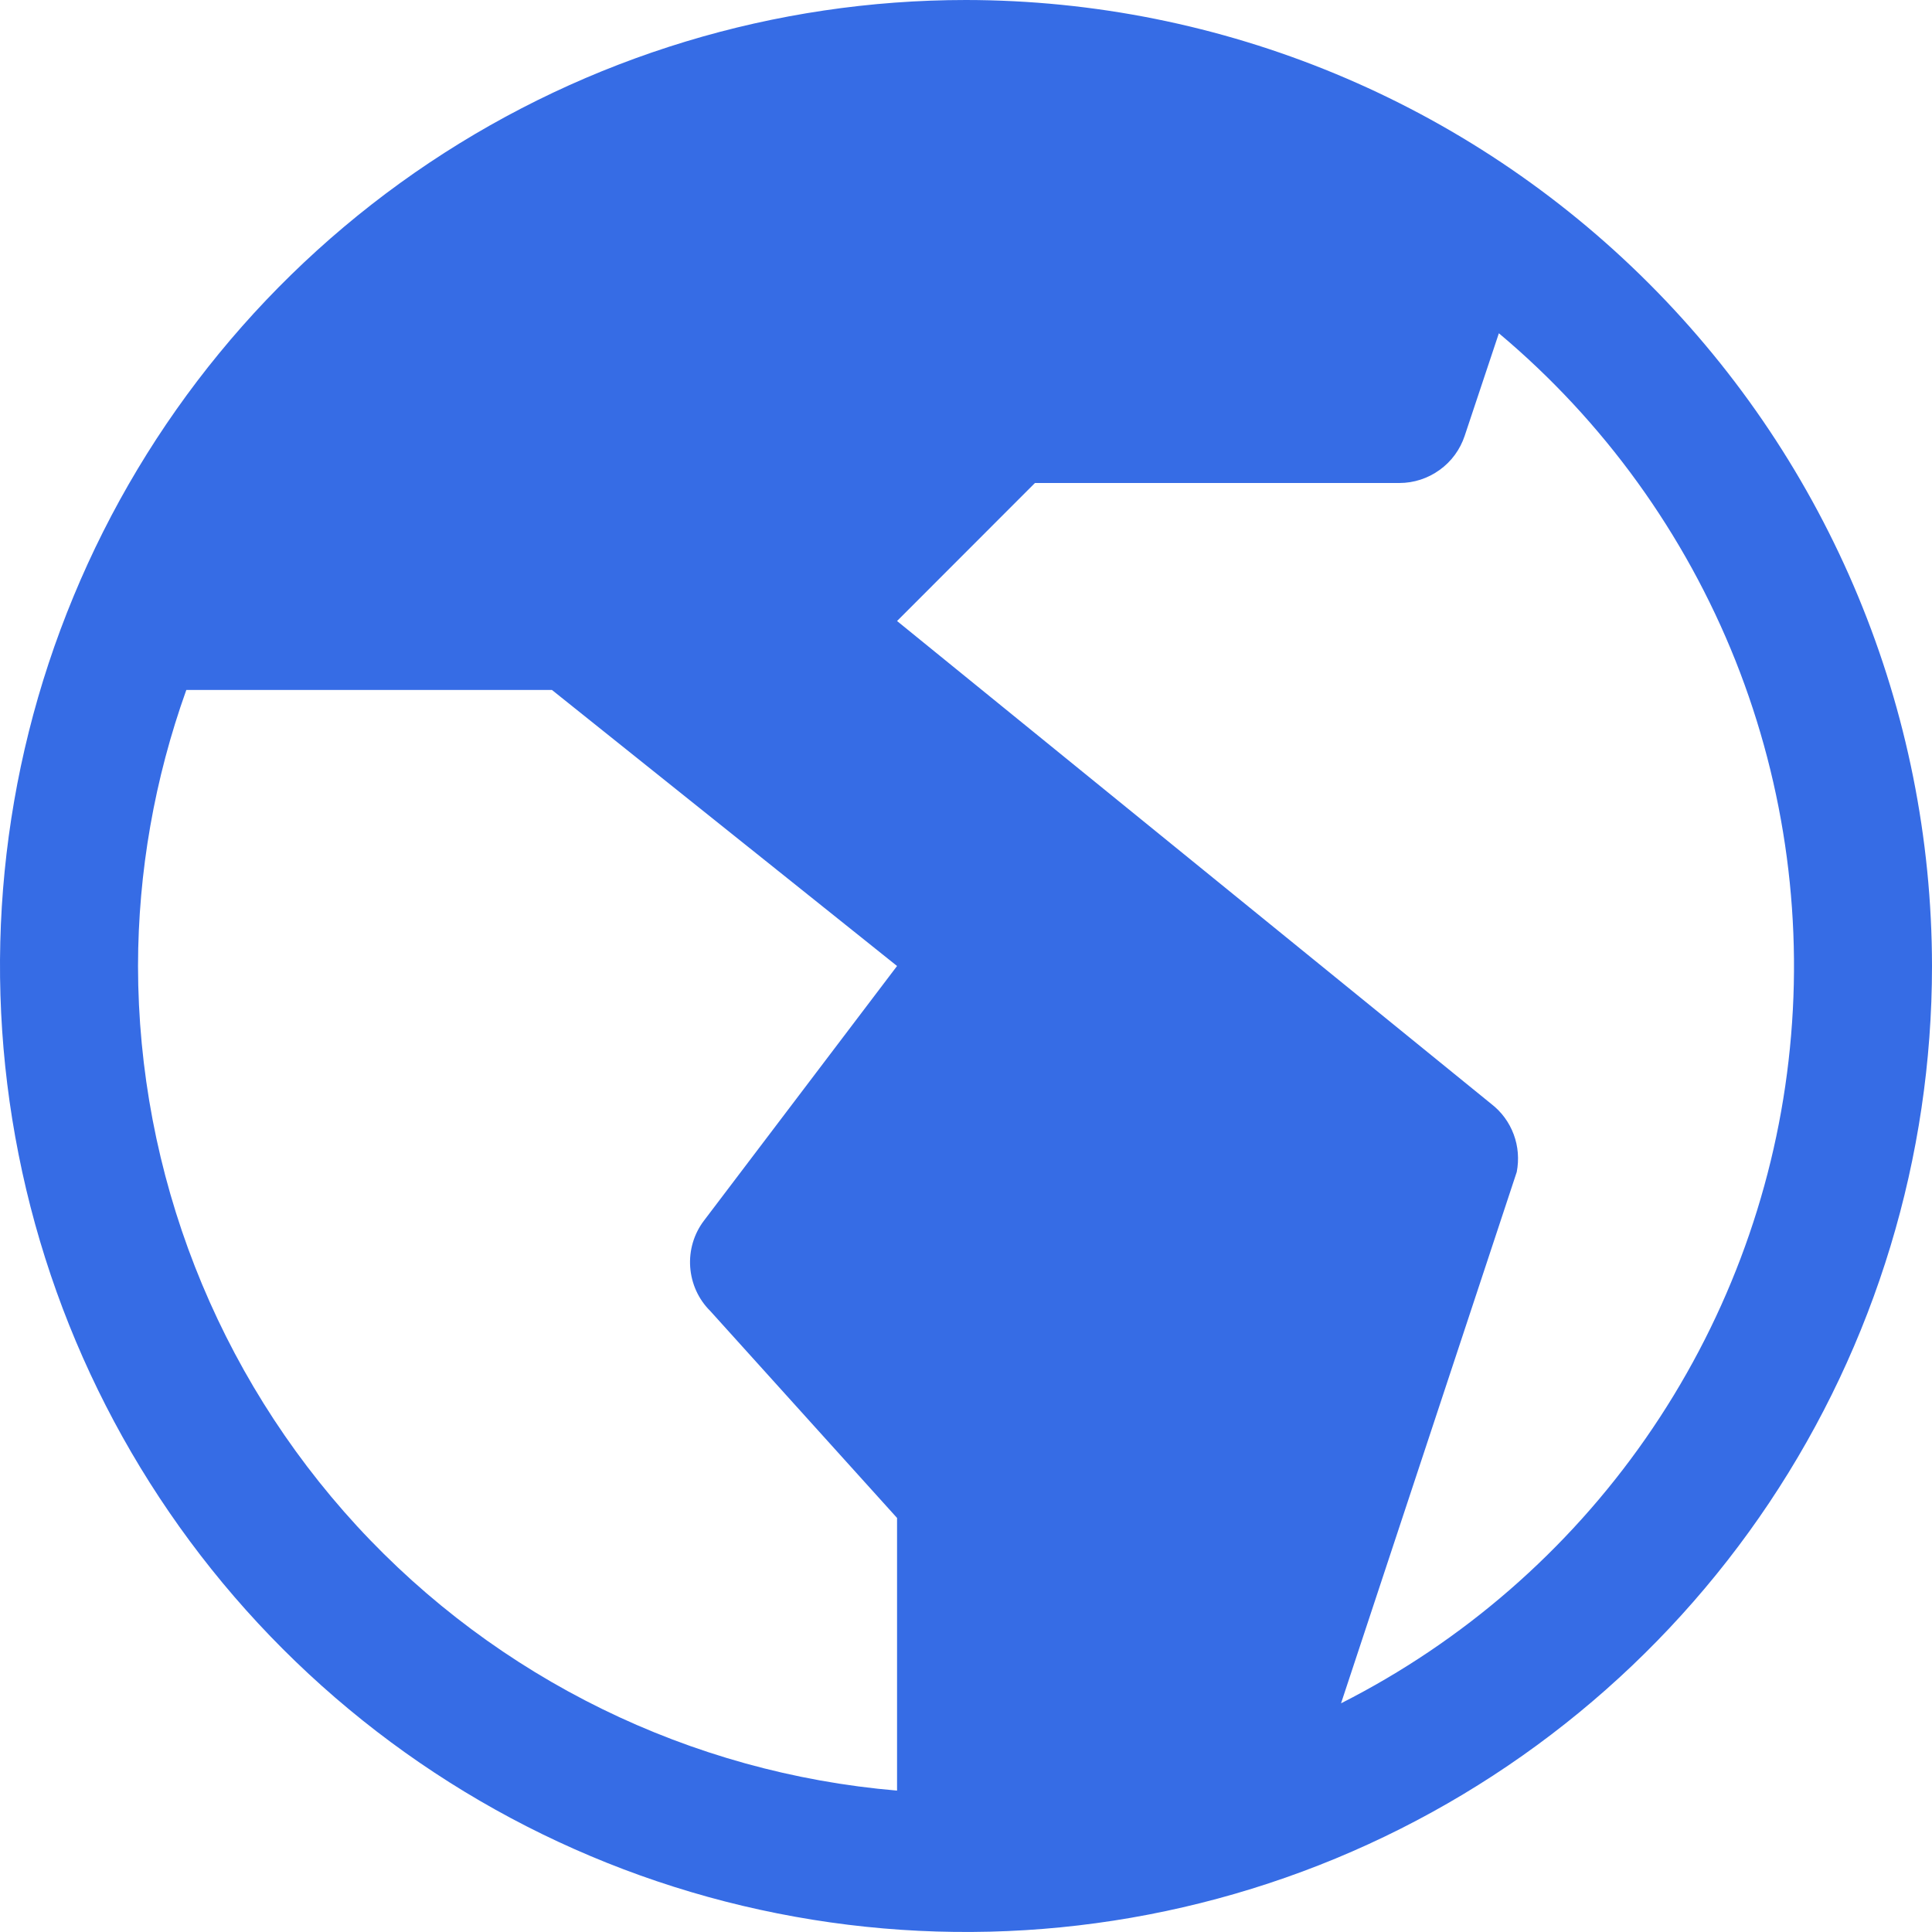
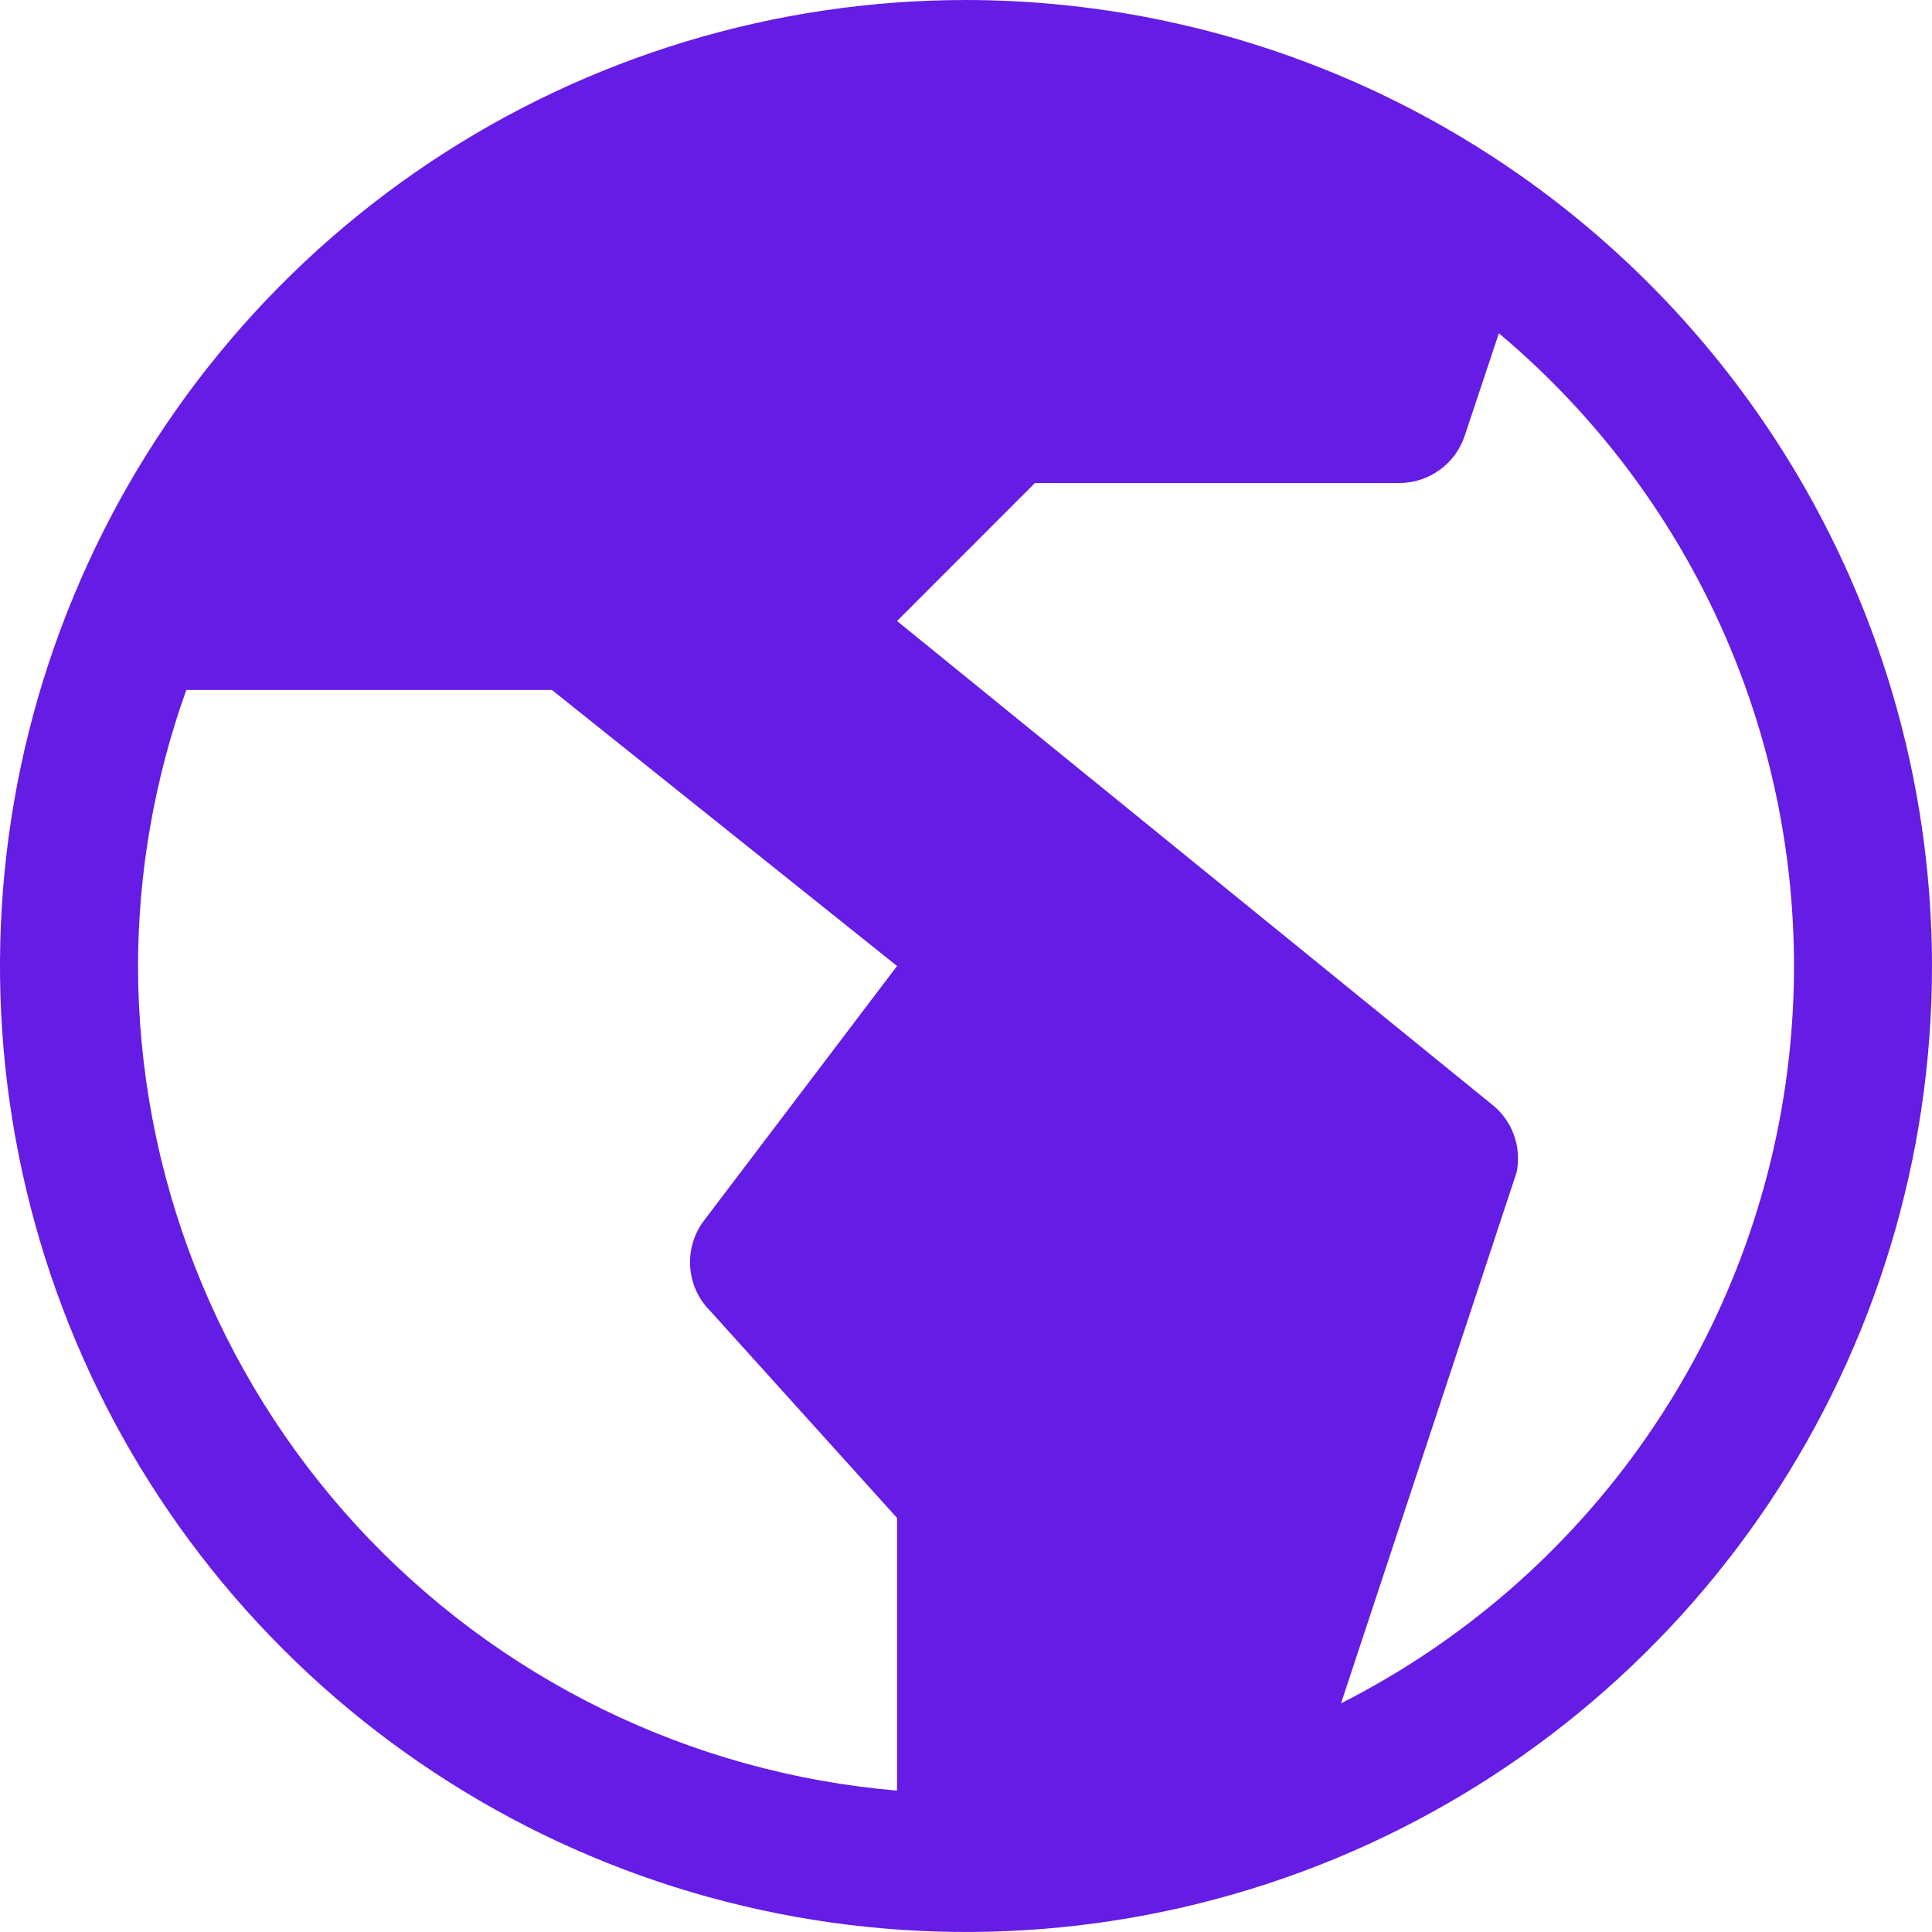
<svg xmlns="http://www.w3.org/2000/svg" width="16" height="16" viewBox="0 0 16 16" fill="none">
-   <path d="M8 0C6.418 0 4.871 0.469 3.555 1.348C2.24 2.227 1.214 3.477 0.609 4.939C0.003 6.4 -0.155 8.009 0.154 9.561C0.462 11.113 1.224 12.538 2.343 13.657C3.462 14.776 4.887 15.538 6.439 15.846C7.991 16.155 9.6 15.996 11.062 15.391C12.523 14.786 13.773 13.76 14.652 12.445C15.531 11.129 16 9.582 16 8C15.998 5.879 15.154 3.846 13.654 2.346C12.154 0.846 10.121 0.002 8 0V0ZM1.143 8C1.144 7.221 1.28 6.448 1.543 5.714H4.571L7.429 8L5.829 10.11C5.746 10.22 5.706 10.356 5.716 10.494C5.726 10.631 5.784 10.76 5.882 10.857L7.429 12.571V14.829C5.716 14.684 4.12 13.902 2.956 12.638C1.793 11.373 1.145 9.719 1.143 8V8ZM11.106 14.106L12.561 9.706C12.581 9.602 12.573 9.494 12.536 9.395C12.499 9.295 12.435 9.208 12.351 9.143L7.429 5.143L8.571 4H11.589C11.709 4 11.825 3.962 11.922 3.892C12.02 3.822 12.092 3.723 12.13 3.609L12.413 2.76C13.28 3.487 13.953 4.419 14.372 5.47C14.79 6.521 14.942 7.66 14.812 8.785C14.683 9.909 14.276 10.983 13.629 11.912C12.982 12.841 12.115 13.595 11.106 14.106V14.106Z" fill="#366CE5" />
+   <path d="M8 0C6.418 0 4.871 0.469 3.555 1.348C2.24 2.227 1.214 3.477 0.609 4.939C0.003 6.4 -0.155 8.009 0.154 9.561C0.462 11.113 1.224 12.538 2.343 13.657C3.462 14.776 4.887 15.538 6.439 15.846C7.991 16.155 9.6 15.996 11.062 15.391C12.523 14.786 13.773 13.76 14.652 12.445C15.531 11.129 16 9.582 16 8C15.998 5.879 15.154 3.846 13.654 2.346C12.154 0.846 10.121 0.002 8 0V0ZM1.143 8C1.144 7.221 1.28 6.448 1.543 5.714H4.571L7.429 8L5.829 10.11C5.746 10.22 5.706 10.356 5.716 10.494C5.726 10.631 5.784 10.76 5.882 10.857L7.429 12.571V14.829C5.716 14.684 4.12 13.902 2.956 12.638C1.793 11.373 1.145 9.719 1.143 8V8ZM11.106 14.106L12.561 9.706C12.581 9.602 12.573 9.494 12.536 9.395C12.499 9.295 12.435 9.208 12.351 9.143L7.429 5.143L8.571 4H11.589C11.709 4 11.825 3.962 11.922 3.892C12.02 3.822 12.092 3.723 12.13 3.609L12.413 2.76C13.28 3.487 13.953 4.419 14.372 5.47C14.79 6.521 14.942 7.66 14.812 8.785C14.683 9.909 14.276 10.983 13.629 11.912C12.982 12.841 12.115 13.595 11.106 14.106V14.106Z" fill="#651CE4" />
</svg>
